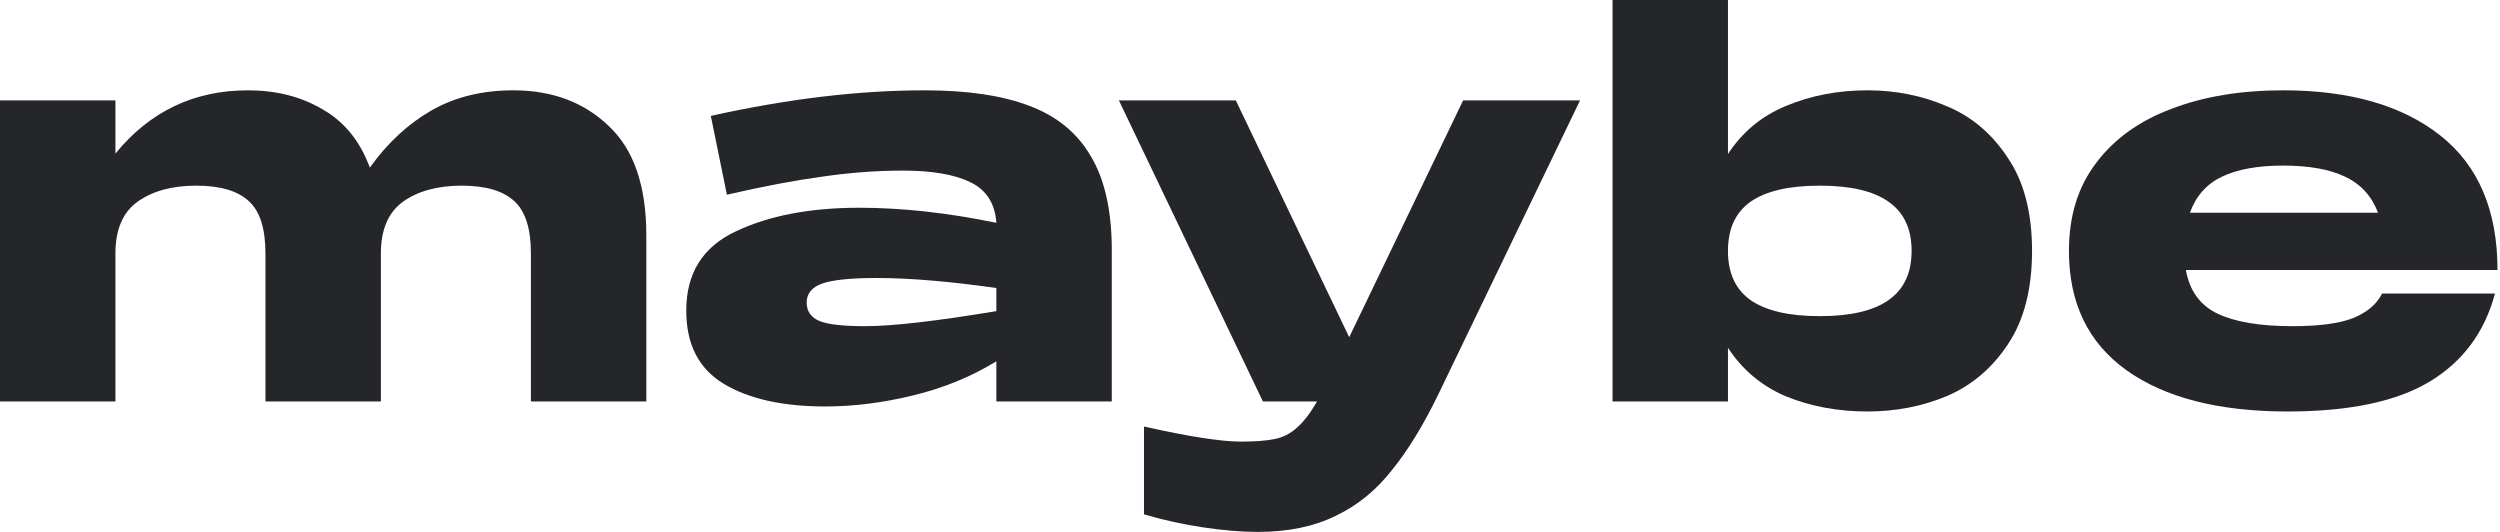
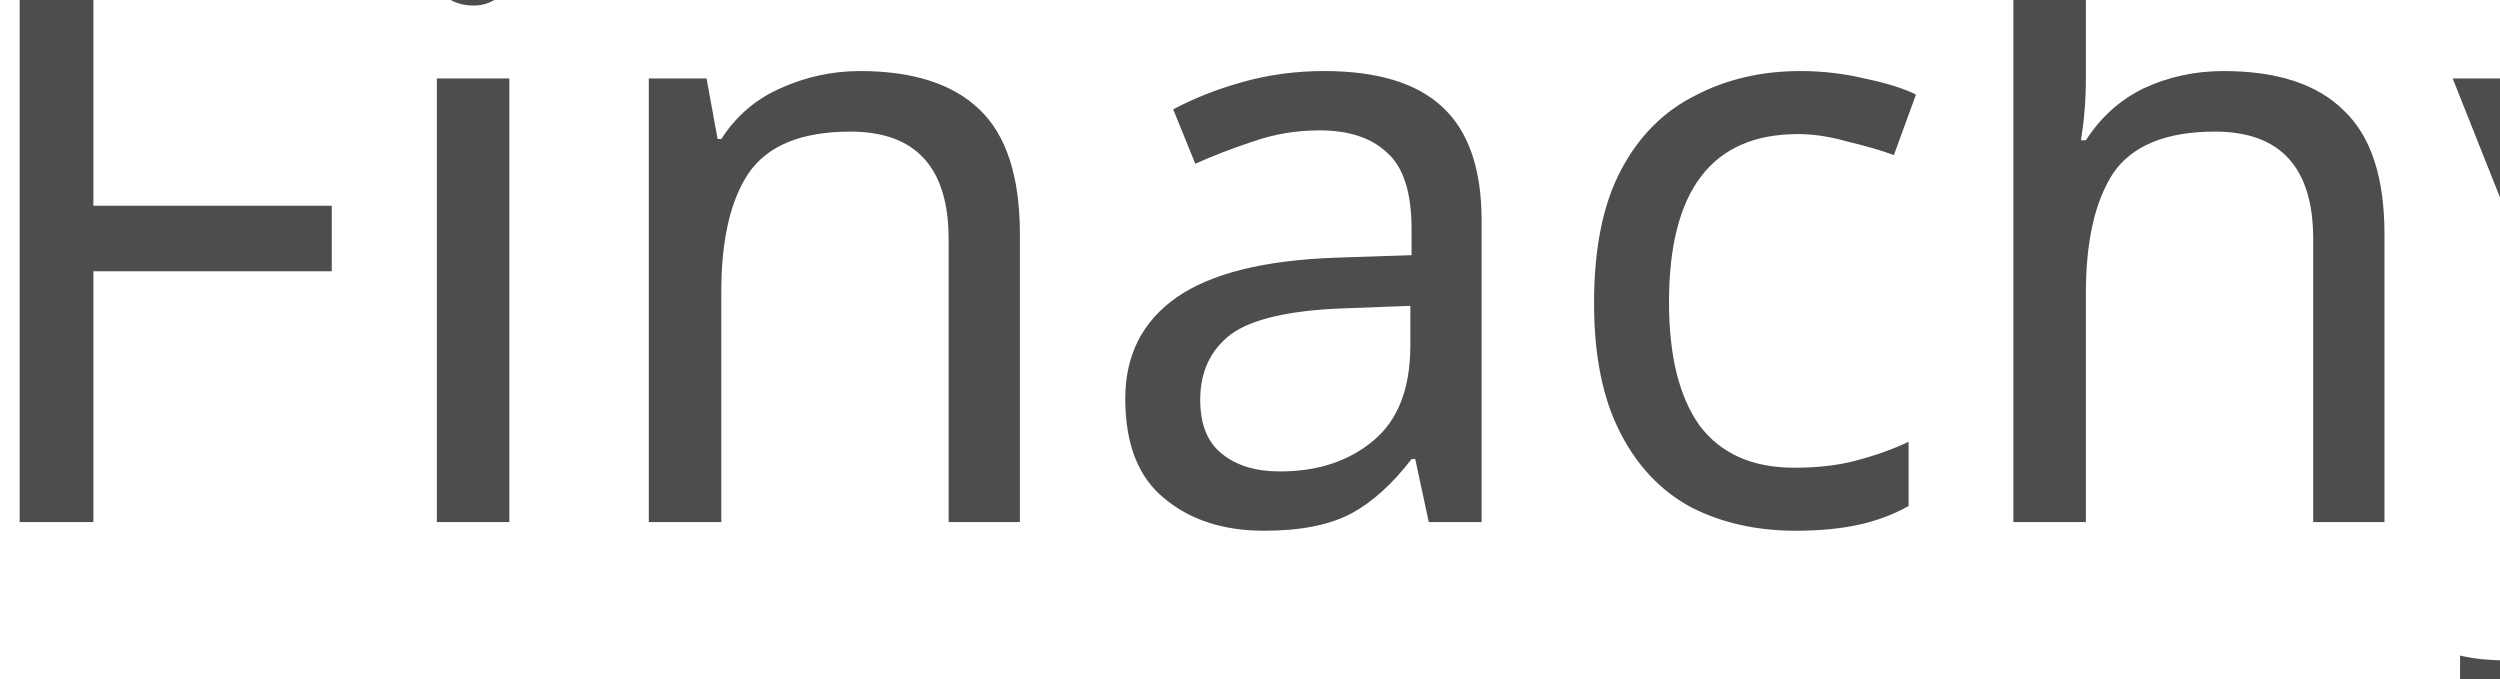
- <svg xmlns="http://www.w3.org/2000/svg" width="94" height="20" viewBox="0 0 94 20" fill="none">
-   <path d="M19.302 3.396C20.761 3.396 21.956 3.843 22.887 4.736C23.83 5.616 24.302 6.987 24.302 8.849V15.094H19.962V9.528C19.962 8.597 19.755 7.943 19.34 7.566C18.924 7.176 18.264 6.981 17.358 6.981C16.453 6.981 15.717 7.182 15.151 7.585C14.598 7.987 14.321 8.635 14.321 9.528V15.094H9.981V9.528C9.981 8.597 9.774 7.943 9.358 7.566C8.943 7.176 8.283 6.981 7.377 6.981C6.472 6.981 5.736 7.182 5.17 7.585C4.616 7.987 4.34 8.635 4.34 9.528V15.094H0V3.774H4.34V5.774C5.635 4.189 7.296 3.396 9.321 3.396C10.39 3.396 11.327 3.635 12.132 4.113C12.95 4.579 13.541 5.308 13.906 6.302C14.572 5.371 15.346 4.654 16.226 4.151C17.107 3.648 18.132 3.396 19.302 3.396Z" fill="#242629" />
-   <path d="M34.765 3.396C36.375 3.396 37.69 3.591 38.709 3.981C39.74 4.371 40.507 5 41.011 5.868C41.526 6.723 41.79 7.868 41.803 9.302V15.094H37.463V13.585C36.52 14.164 35.476 14.591 34.331 14.868C33.199 15.145 32.099 15.283 31.029 15.283C29.432 15.283 28.161 15 27.218 14.434C26.275 13.868 25.803 12.95 25.803 11.679C25.803 10.27 26.426 9.277 27.671 8.698C28.916 8.107 30.463 7.811 32.312 7.811C33.91 7.811 35.627 8 37.463 8.377C37.413 7.648 37.086 7.138 36.482 6.849C35.891 6.56 35.048 6.415 33.954 6.415C32.96 6.415 31.948 6.491 30.916 6.642C29.897 6.78 28.702 7.006 27.331 7.321L26.727 4.358C29.608 3.717 32.287 3.396 34.765 3.396ZM32.52 12.264C33.551 12.264 35.199 12.075 37.463 11.698V10.83C35.702 10.579 34.199 10.453 32.954 10.453C31.998 10.453 31.319 10.522 30.916 10.66C30.526 10.799 30.331 11.038 30.331 11.377C30.331 11.704 30.495 11.937 30.822 12.075C31.149 12.201 31.715 12.264 32.52 12.264Z" fill="#242629" />
-   <path d="M55.014 3.774H59.41L54.089 14.811C53.523 15.981 52.938 16.937 52.334 17.679C51.743 18.434 51.039 19.006 50.221 19.396C49.404 19.799 48.429 20 47.297 20C46.68 20 45.995 19.943 45.24 19.83C44.485 19.717 43.743 19.553 43.014 19.34V16.038C44.699 16.415 45.913 16.604 46.655 16.604C47.196 16.604 47.617 16.572 47.919 16.509C48.234 16.447 48.51 16.308 48.749 16.094C49.001 15.88 49.259 15.547 49.523 15.094H47.485L42.07 3.774H46.466L50.73 12.679L55.014 3.774Z" fill="#242629" />
-   <path d="M70.216 3.396C71.285 3.396 72.285 3.597 73.216 4C74.147 4.39 74.908 5.038 75.499 5.943C76.103 6.836 76.405 8 76.405 9.434C76.405 10.868 76.103 12.038 75.499 12.943C74.908 13.836 74.147 14.484 73.216 14.887C72.285 15.277 71.285 15.472 70.216 15.472C69.109 15.472 68.09 15.283 67.159 14.906C66.241 14.516 65.512 13.906 64.971 13.075V15.094H60.631V0H64.971V5.792C65.512 4.962 66.241 4.358 67.159 3.981C68.09 3.591 69.109 3.396 70.216 3.396ZM68.424 11.887C69.581 11.887 70.442 11.685 71.008 11.283C71.587 10.88 71.876 10.264 71.876 9.434C71.876 8.604 71.587 7.987 71.008 7.585C70.442 7.182 69.581 6.981 68.424 6.981C67.266 6.981 66.398 7.182 65.82 7.585C65.254 7.987 64.971 8.604 64.971 9.434C64.971 10.264 65.254 10.88 65.82 11.283C66.398 11.685 67.266 11.887 68.424 11.887Z" fill="#242629" />
-   <path d="M86.189 12.264C87.195 12.264 87.956 12.164 88.472 11.962C89 11.748 89.365 11.44 89.566 11.038H93.811C93.421 12.497 92.597 13.604 91.34 14.358C90.094 15.101 88.321 15.472 86.019 15.472C83.427 15.472 81.409 14.956 79.962 13.925C78.516 12.893 77.792 11.396 77.792 9.434C77.792 8.126 78.132 7.025 78.811 6.132C79.49 5.226 80.434 4.547 81.641 4.094C82.849 3.629 84.251 3.396 85.849 3.396C88.352 3.396 90.321 3.962 91.755 5.094C93.189 6.226 93.906 7.912 93.906 10.151H82.189C82.327 10.931 82.723 11.478 83.377 11.793C84.044 12.107 84.981 12.264 86.189 12.264ZM85.849 6.226C84.893 6.226 84.126 6.365 83.547 6.642C82.968 6.918 82.566 7.371 82.34 8H89.415C89.176 7.371 88.761 6.918 88.17 6.642C87.591 6.365 86.817 6.226 85.849 6.226Z" fill="#242629" />
+ <svg xmlns="http://www.w3.org/2000/svg" width="31.7mm" height="8.6mm" viewBox="0 0 31.7 8.6" version="1.1" id="svg10992">
+   <defs id="defs10989" />
+   <g id="layer1">
+     <text xml:space="preserve" style="font-style:normal;font-variant:normal;font-weight:normal;font-stretch:normal;font-size:10.458px;font-family:cmr10;-inkscape-font-specification:'cmr10, Normal';font-variant-ligatures:normal;font-variant-caps:normal;font-variant-numeric:normal;font-variant-east-asian:normal;fill:#4d4d4d;fill-opacity:1;stroke:none;stroke-width:1.238" x="-0.766" y="6.603" id="text6358-1-1-4-6-9-3-0-5-0" transform="scale(0.9971899,1.002818)">
+       <tspan id="tspan6356-1-5-4-2-7-8-6-7-0" style="font-style:normal;font-variant:normal;font-weight:normal;font-stretch:normal;font-size:10.458px;font-family:Dyuthi;-inkscape-font-specification:'Dyuthi, Normal';font-variant-ligatures:normal;font-variant-caps:normal;font-variant-numeric:normal;font-variant-east-asian:normal;fill:#4d4d4d;stroke-width:1.238" x="-0.766" y="6.603">Finachy</tspan>
+     </text>
+   </g>
</svg>
